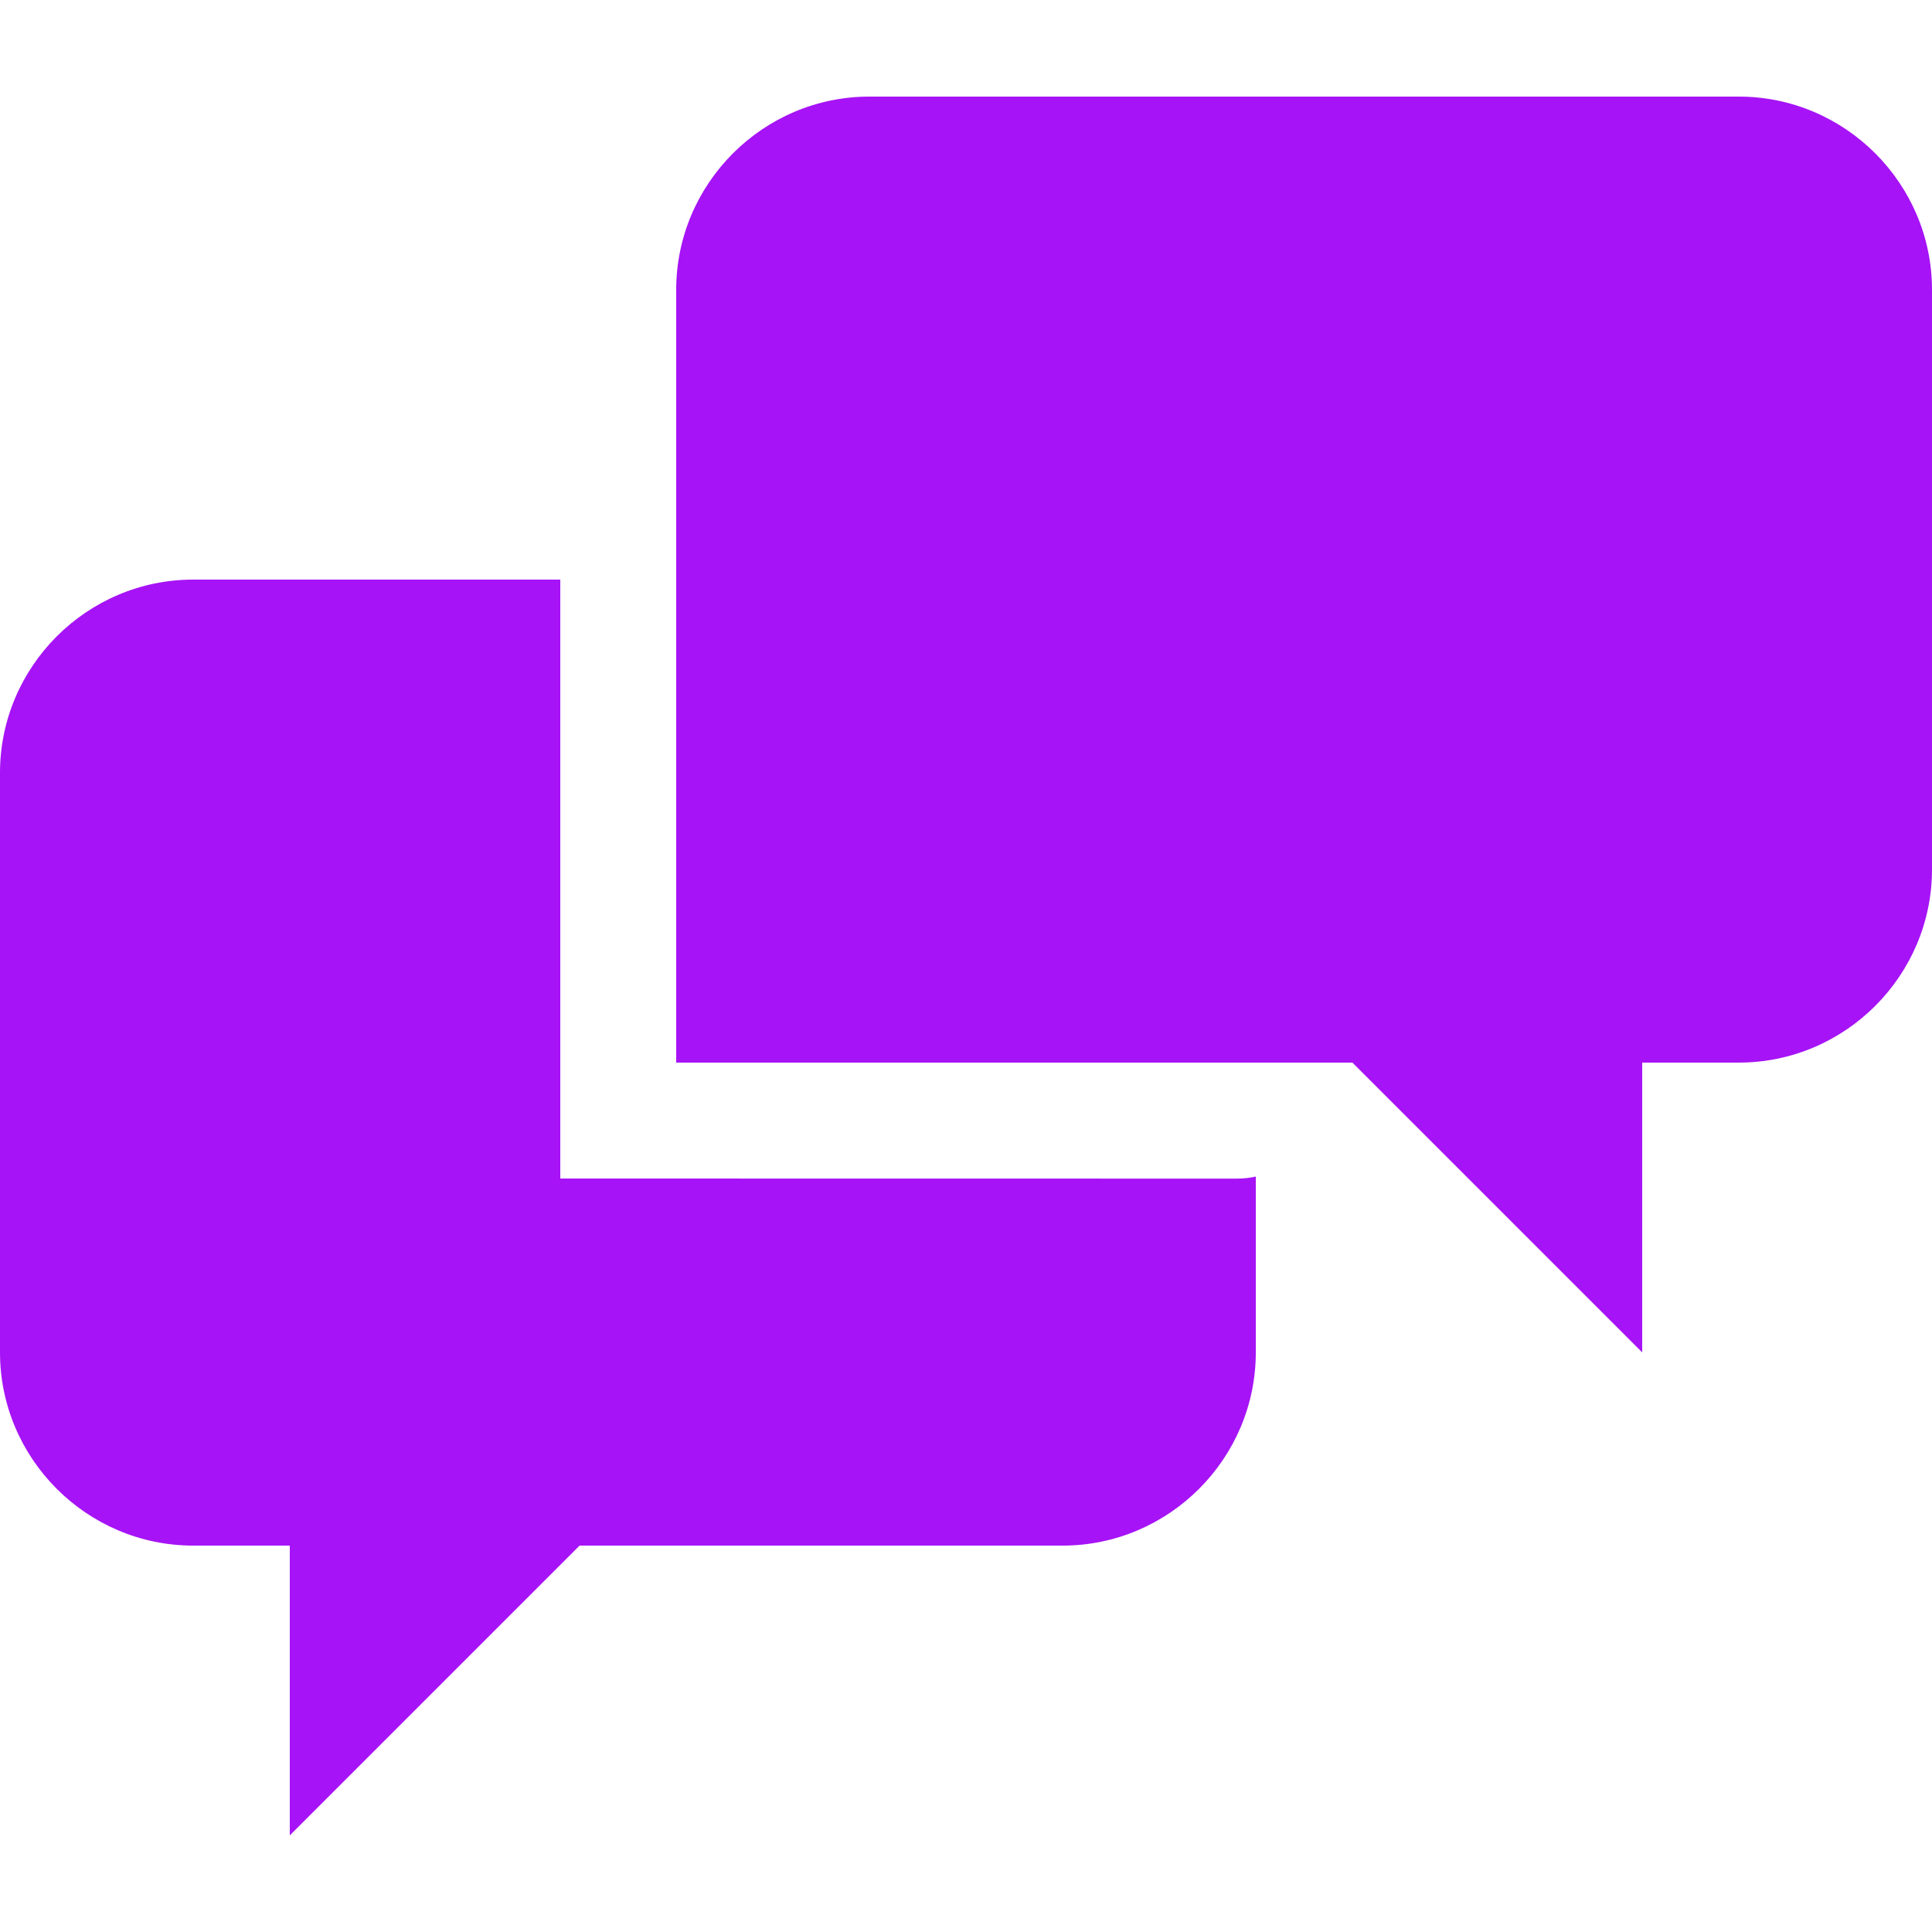
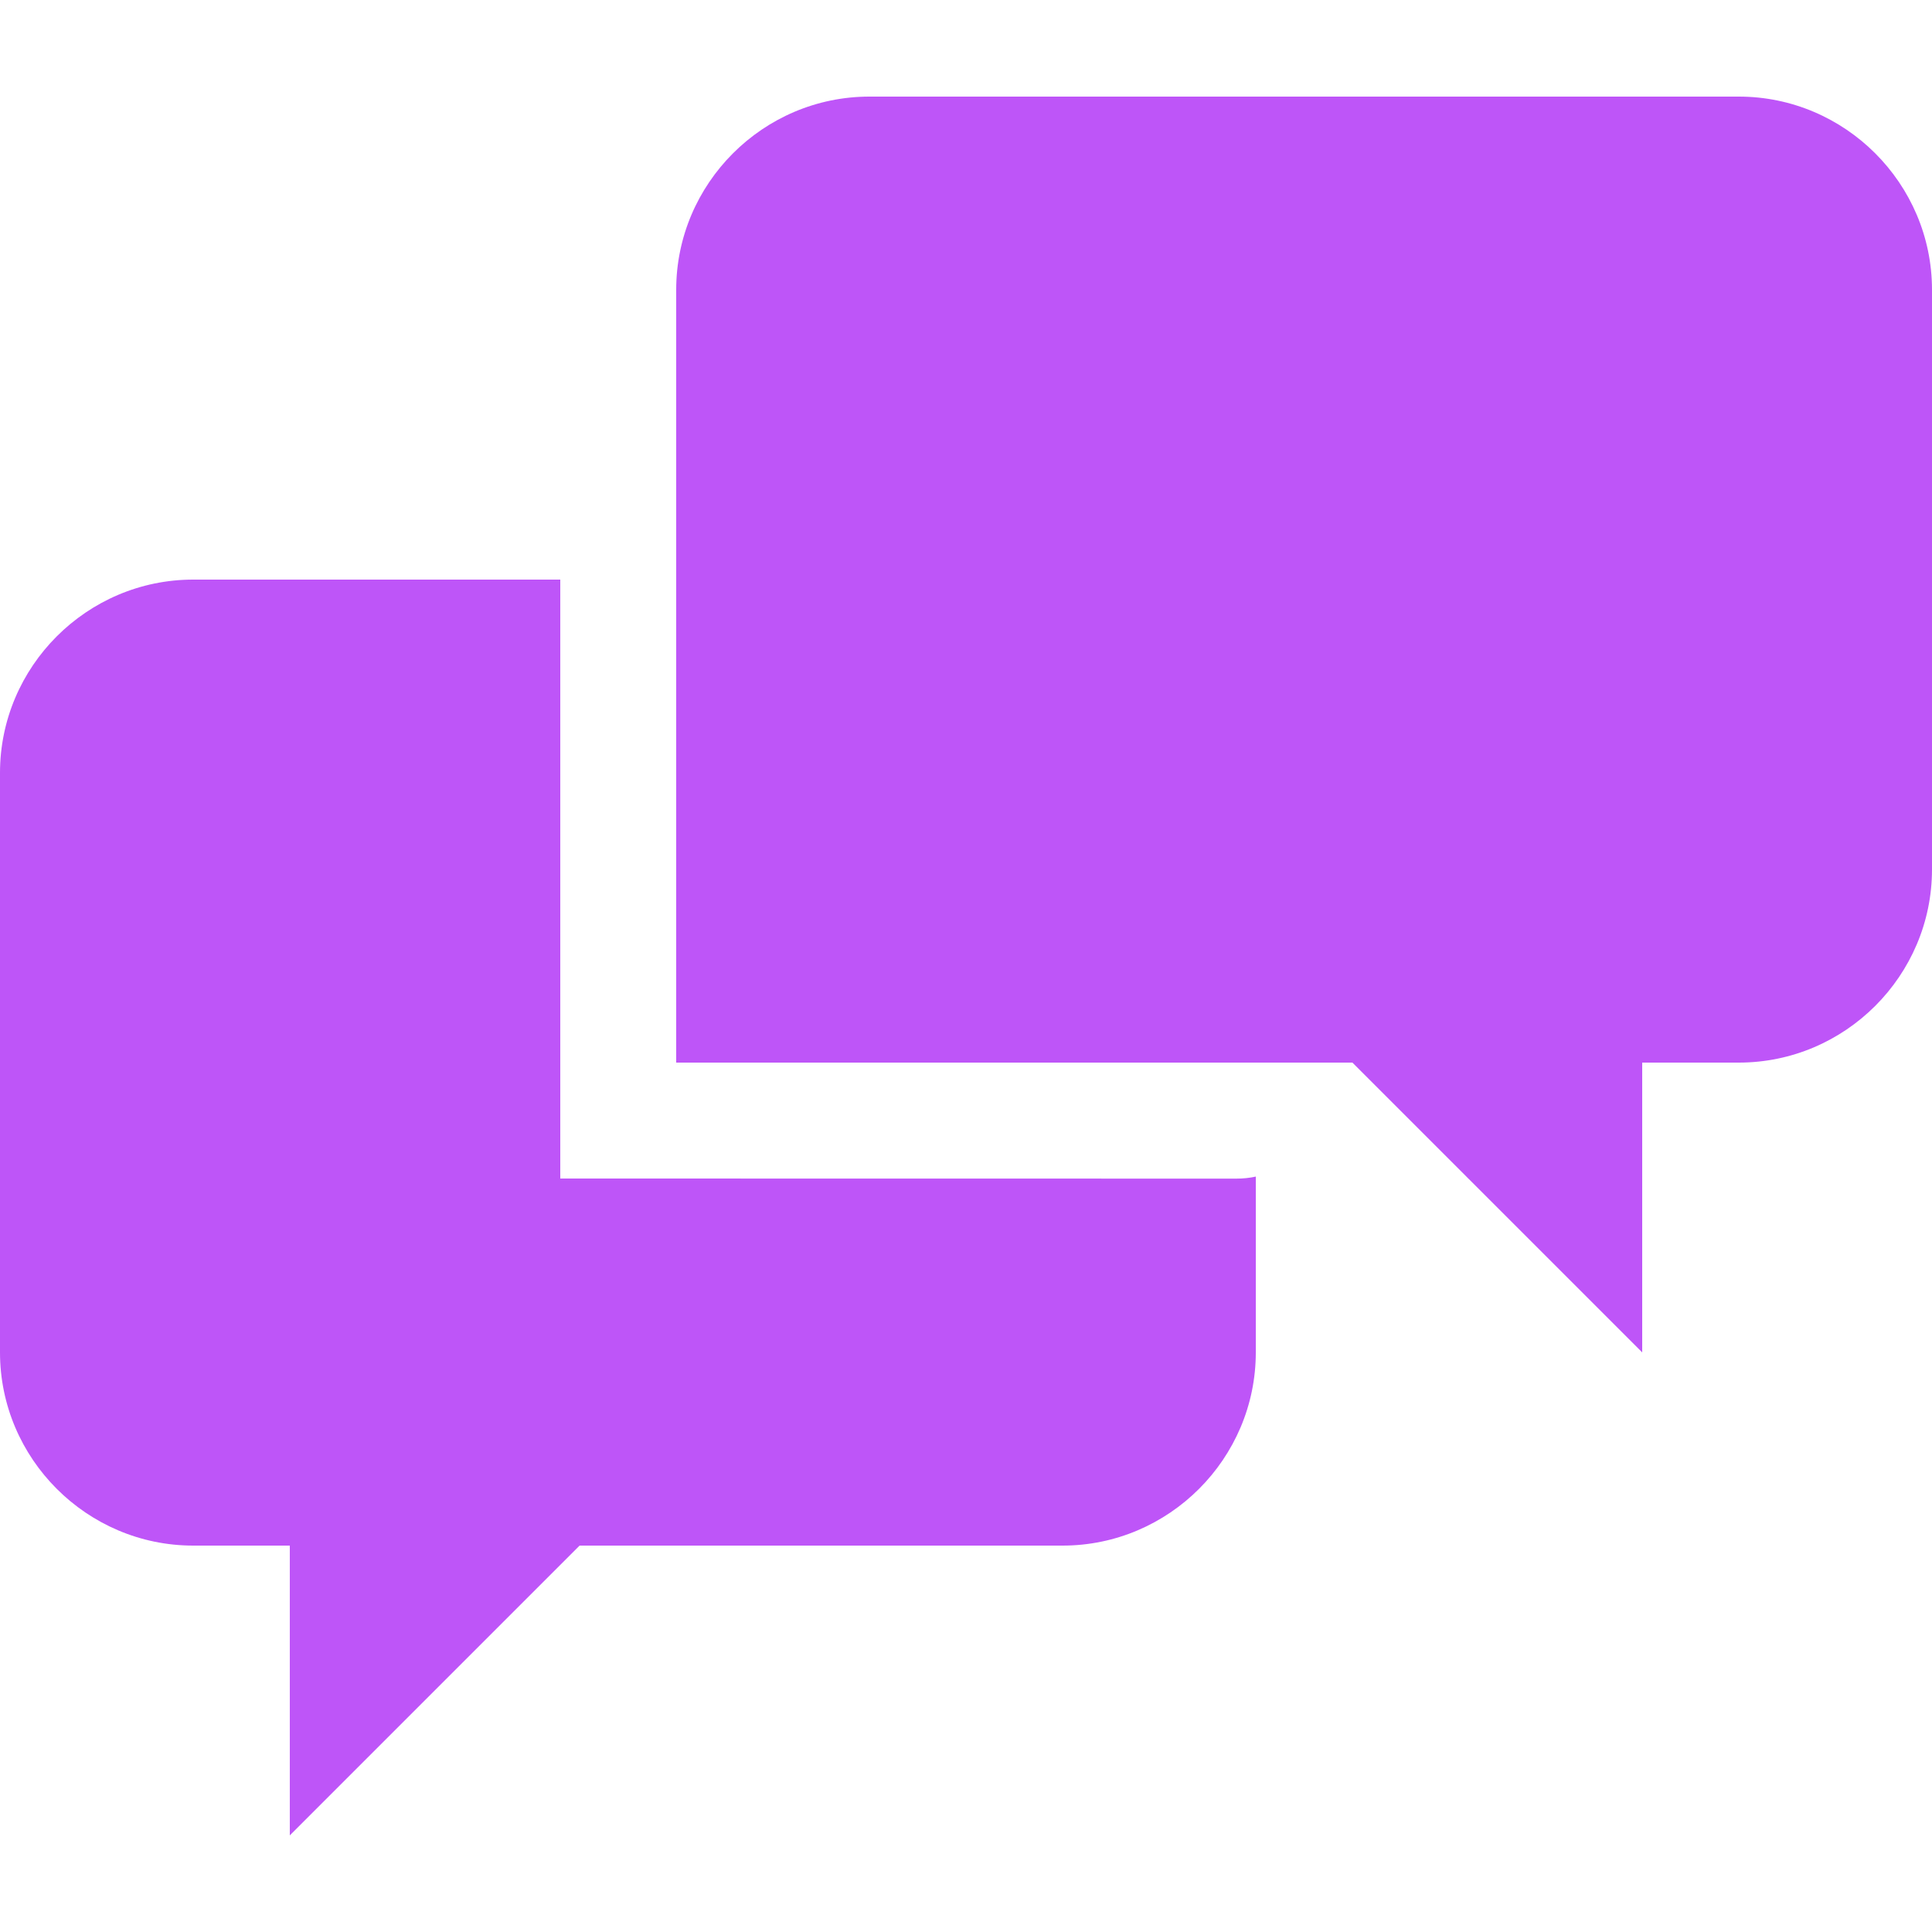
<svg xmlns="http://www.w3.org/2000/svg" aria-hidden="true" version="1.1" width="20" height="20" viewBox="0 0 20 20" style="position: absolute; overflow: hidden;">
-   <path fill="#a613f6" d="M5.8 12.2v-6.2h-3.8c-1.1 0-2 0.9-2 2v6c0 1.1 0.9 2 2 2h1v3l3-3h5c1.1 0 2-0.9 2-2v-1.82c-0.064 0.014-0.132 0.021-0.2 0.021l-7-0.001zM18 1h-9c-1.1 0-2 0.9-2 2v8h7l3 3v-3h1c1.1 0 2-0.899 2-2v-6c0-1.1-0.9-2-2-2z" />
+   <path fill="#be55f8" d="M5.8 12.2v-6.2h-3.8c-1.1 0-2 0.9-2 2v6c0 1.1 0.9 2 2 2h1v3l3-3h5c1.1 0 2-0.9 2-2v-1.82c-0.064 0.014-0.132 0.021-0.2 0.021l-7-0.001zM18 1h-9c-1.1 0-2 0.9-2 2v8h7l3 3v-3h1c1.1 0 2-0.899 2-2v-6c0-1.1-0.9-2-2-2z" />
</svg>
